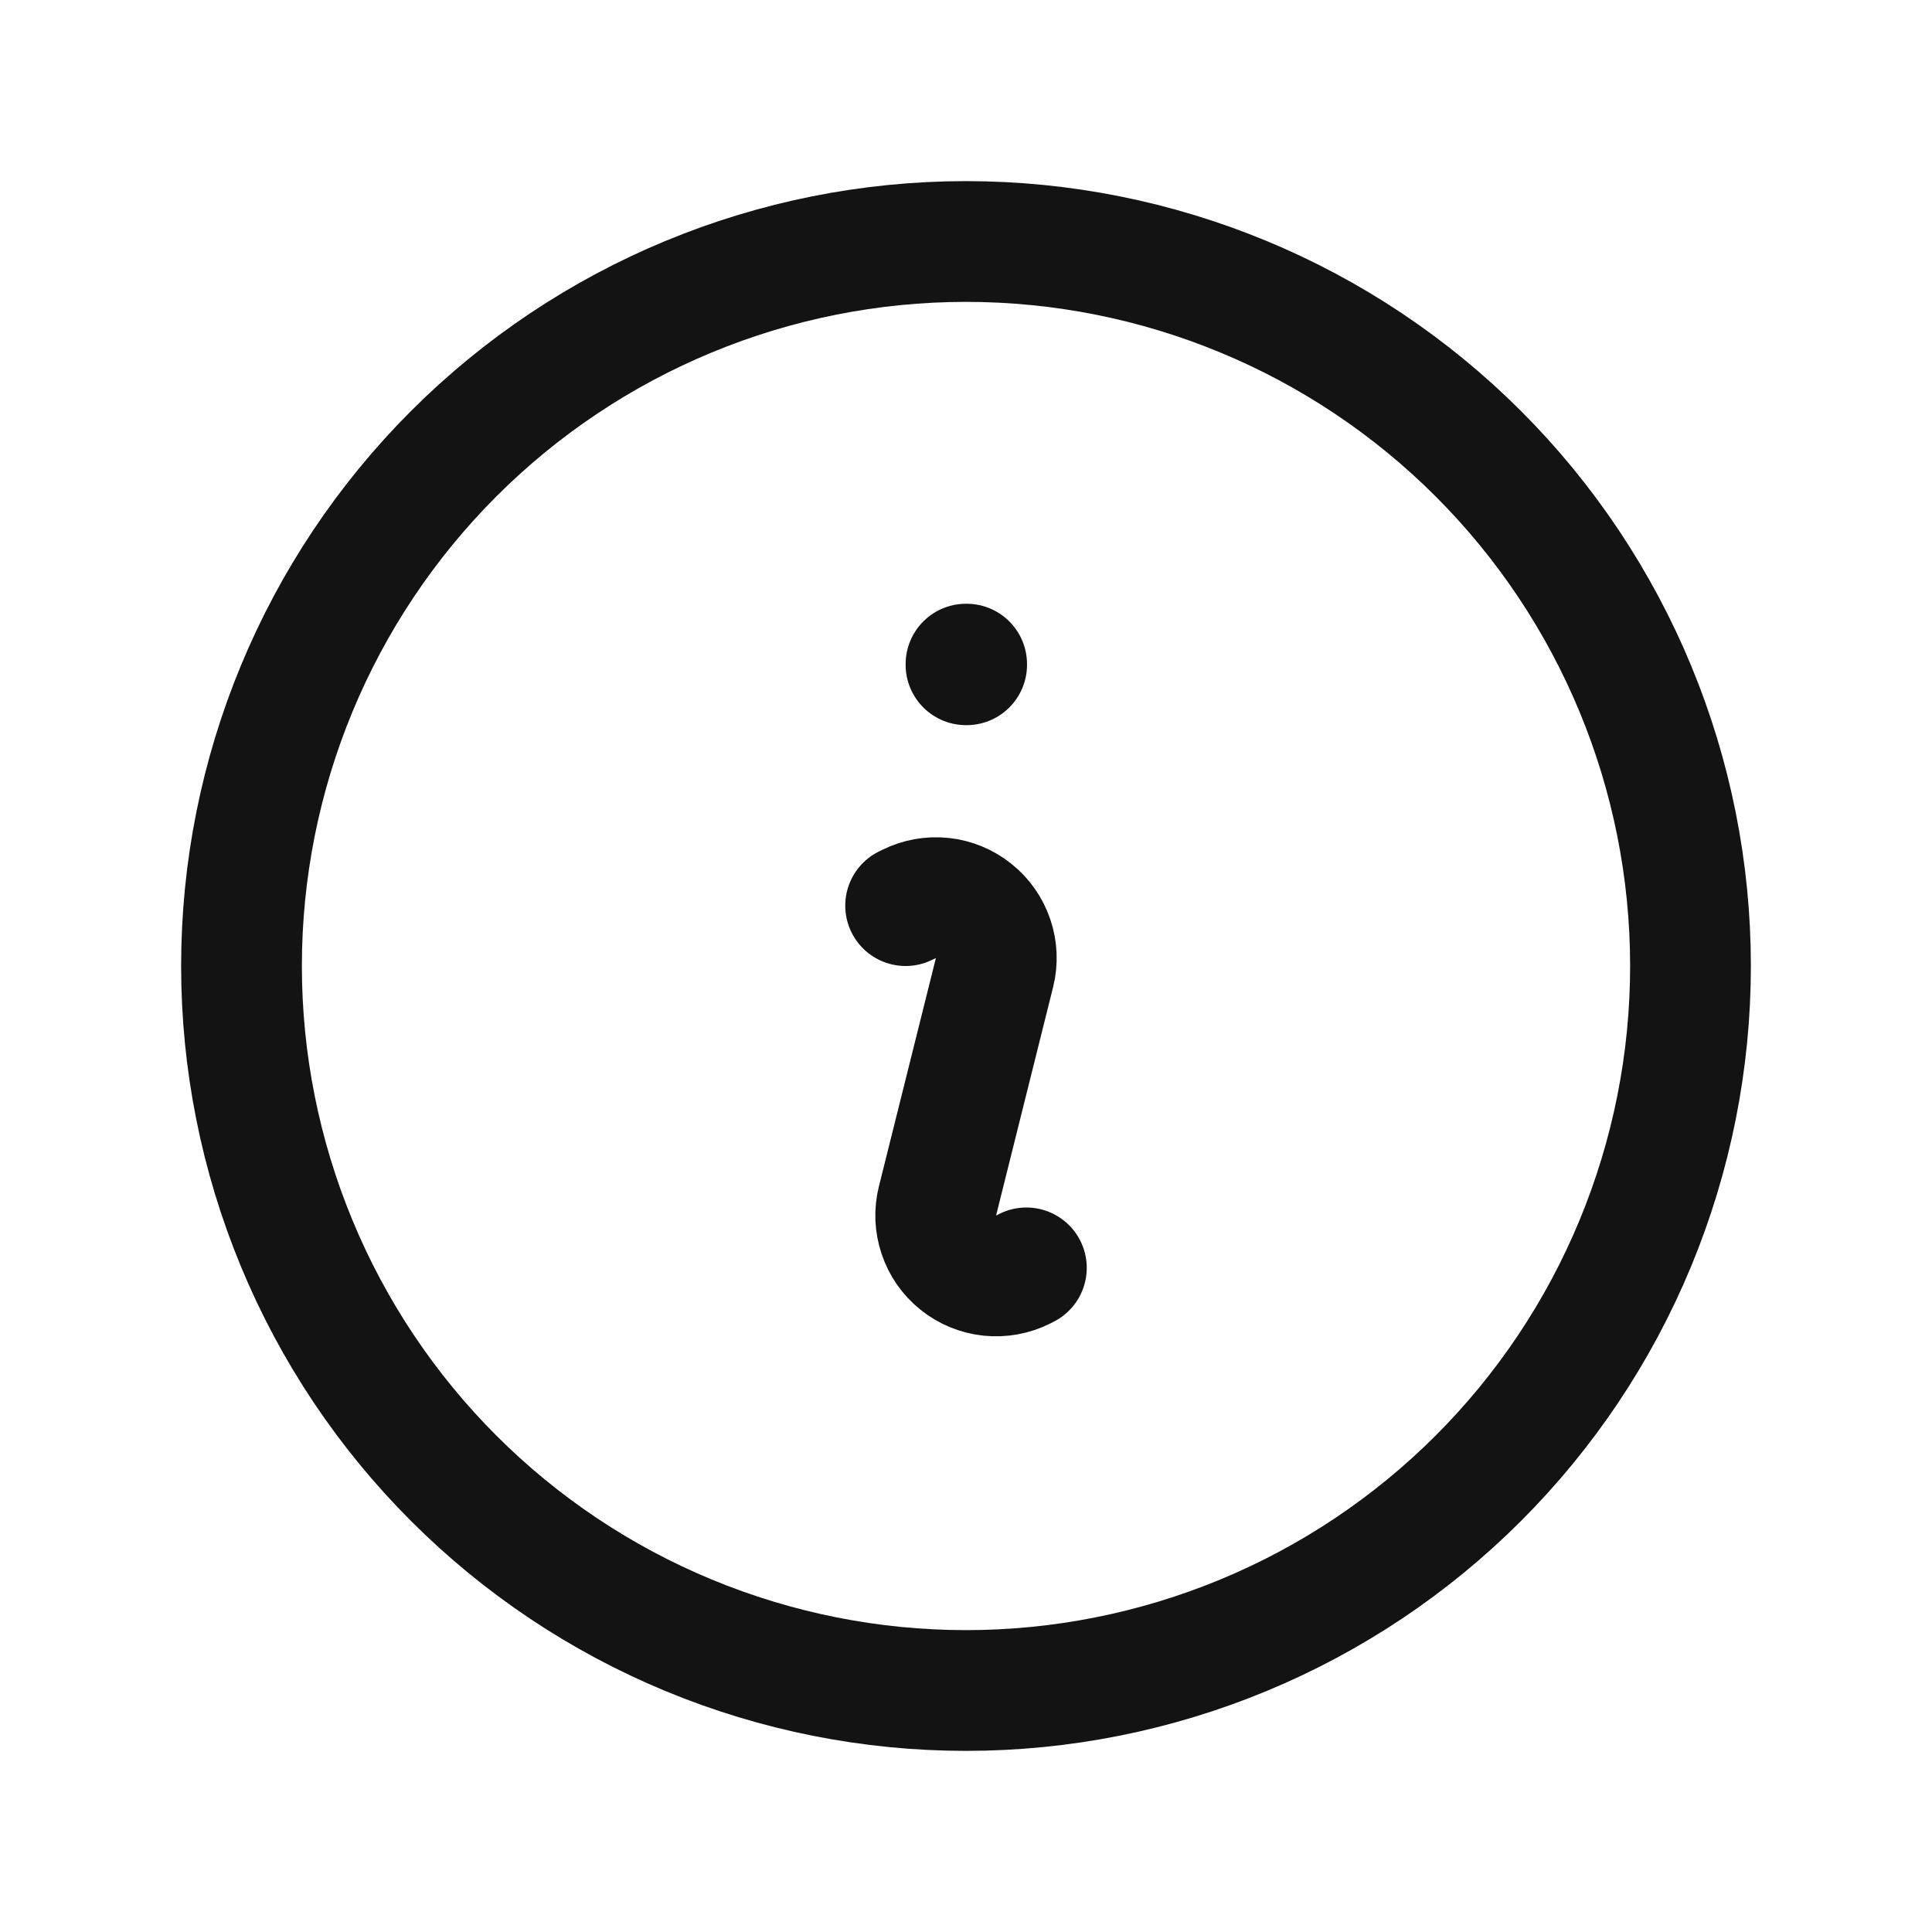
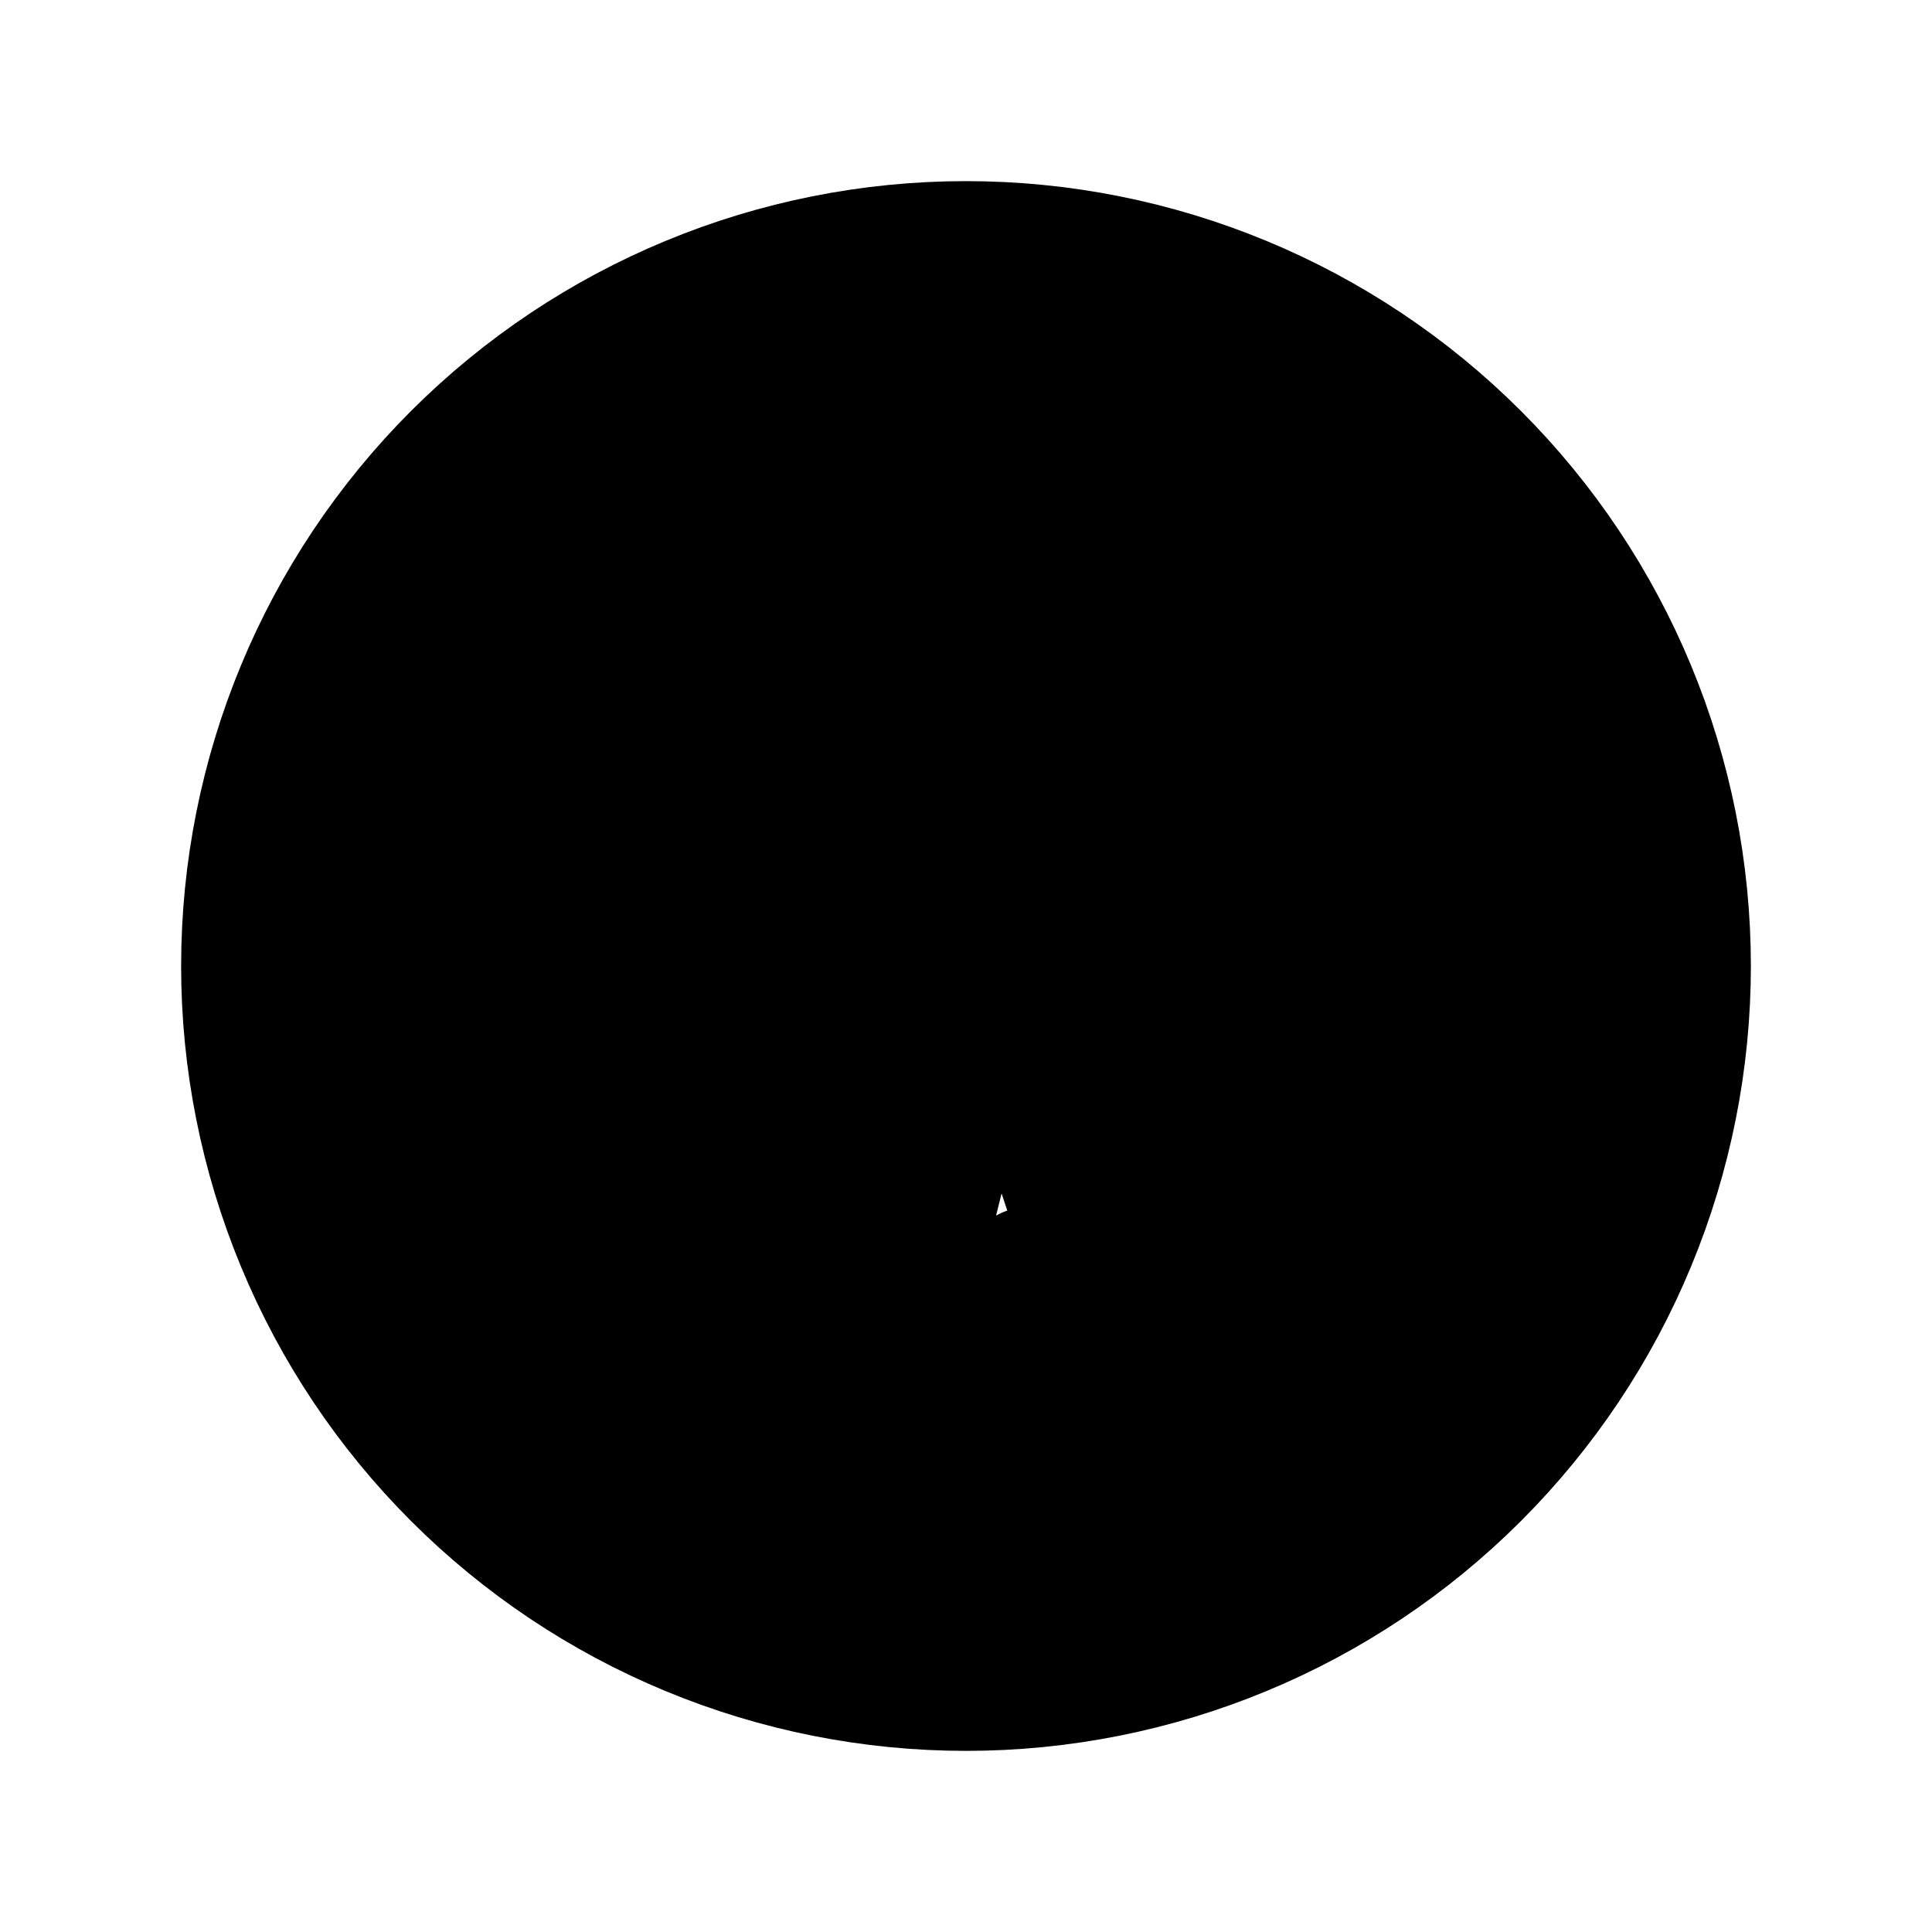
- <svg xmlns="http://www.w3.org/2000/svg" width="24" height="24" viewBox="0 0 24 24" fill="none">
-   <path d="M11.25 11.25L11.291 11.23C11.419 11.166 11.563 11.14 11.706 11.155C11.848 11.17 11.983 11.226 12.095 11.316C12.207 11.405 12.291 11.525 12.337 11.661C12.383 11.797 12.389 11.943 12.354 12.082L11.646 14.918C11.611 15.057 11.617 15.203 11.663 15.339C11.708 15.475 11.792 15.595 11.904 15.685C12.016 15.775 12.151 15.831 12.294 15.846C12.437 15.861 12.581 15.835 12.709 15.771L12.75 15.75M21 12C21 13.182 20.767 14.352 20.315 15.444C19.863 16.536 19.2 17.528 18.364 18.364C17.528 19.2 16.536 19.863 15.444 20.315C14.352 20.767 13.182 21 12 21C10.818 21 9.648 20.767 8.556 20.315C7.464 19.863 6.472 19.2 5.636 18.364C4.8 17.528 4.137 16.536 3.685 15.444C3.233 14.352 3 13.182 3 12C3 9.613 3.948 7.324 5.636 5.636C7.324 3.948 9.613 3 12 3C14.387 3 16.676 3.948 18.364 5.636C20.052 7.324 21 9.613 21 12ZM12 8.25H12.008V8.258H12V8.25Z" stroke="#131314" stroke-width="1.5" stroke-linecap="round" stroke-linejoin="round" />
+ <svg xmlns="http://www.w3.org/2000/svg" width="24" height="24" viewBox="0 0 24 24" fill="currentColor">
+   <path d="M11.25 11.25L11.291 11.23C11.419 11.166 11.563 11.14 11.706 11.155C11.848 11.17 11.983 11.226 12.095 11.316C12.207 11.405 12.291 11.525 12.337 11.661C12.383 11.797 12.389 11.943 12.354 12.082L11.646 14.918C11.611 15.057 11.617 15.203 11.663 15.339C11.708 15.475 11.792 15.595 11.904 15.685C12.016 15.775 12.151 15.831 12.294 15.846C12.437 15.861 12.581 15.835 12.709 15.771L12.75 15.75M21 12C21 13.182 20.767 14.352 20.315 15.444C19.863 16.536 19.2 17.528 18.364 18.364C17.528 19.2 16.536 19.863 15.444 20.315C14.352 20.767 13.182 21 12 21C10.818 21 9.648 20.767 8.556 20.315C7.464 19.863 6.472 19.2 5.636 18.364C4.8 17.528 4.137 16.536 3.685 15.444C3.233 14.352 3 13.182 3 12C3 9.613 3.948 7.324 5.636 5.636C7.324 3.948 9.613 3 12 3C14.387 3 16.676 3.948 18.364 5.636C20.052 7.324 21 9.613 21 12ZM12 8.25H12.008V8.258H12V8.25Z" stroke="currentColor" stroke-width="1.5" stroke-linecap="round" stroke-linejoin="round" />
</svg>
